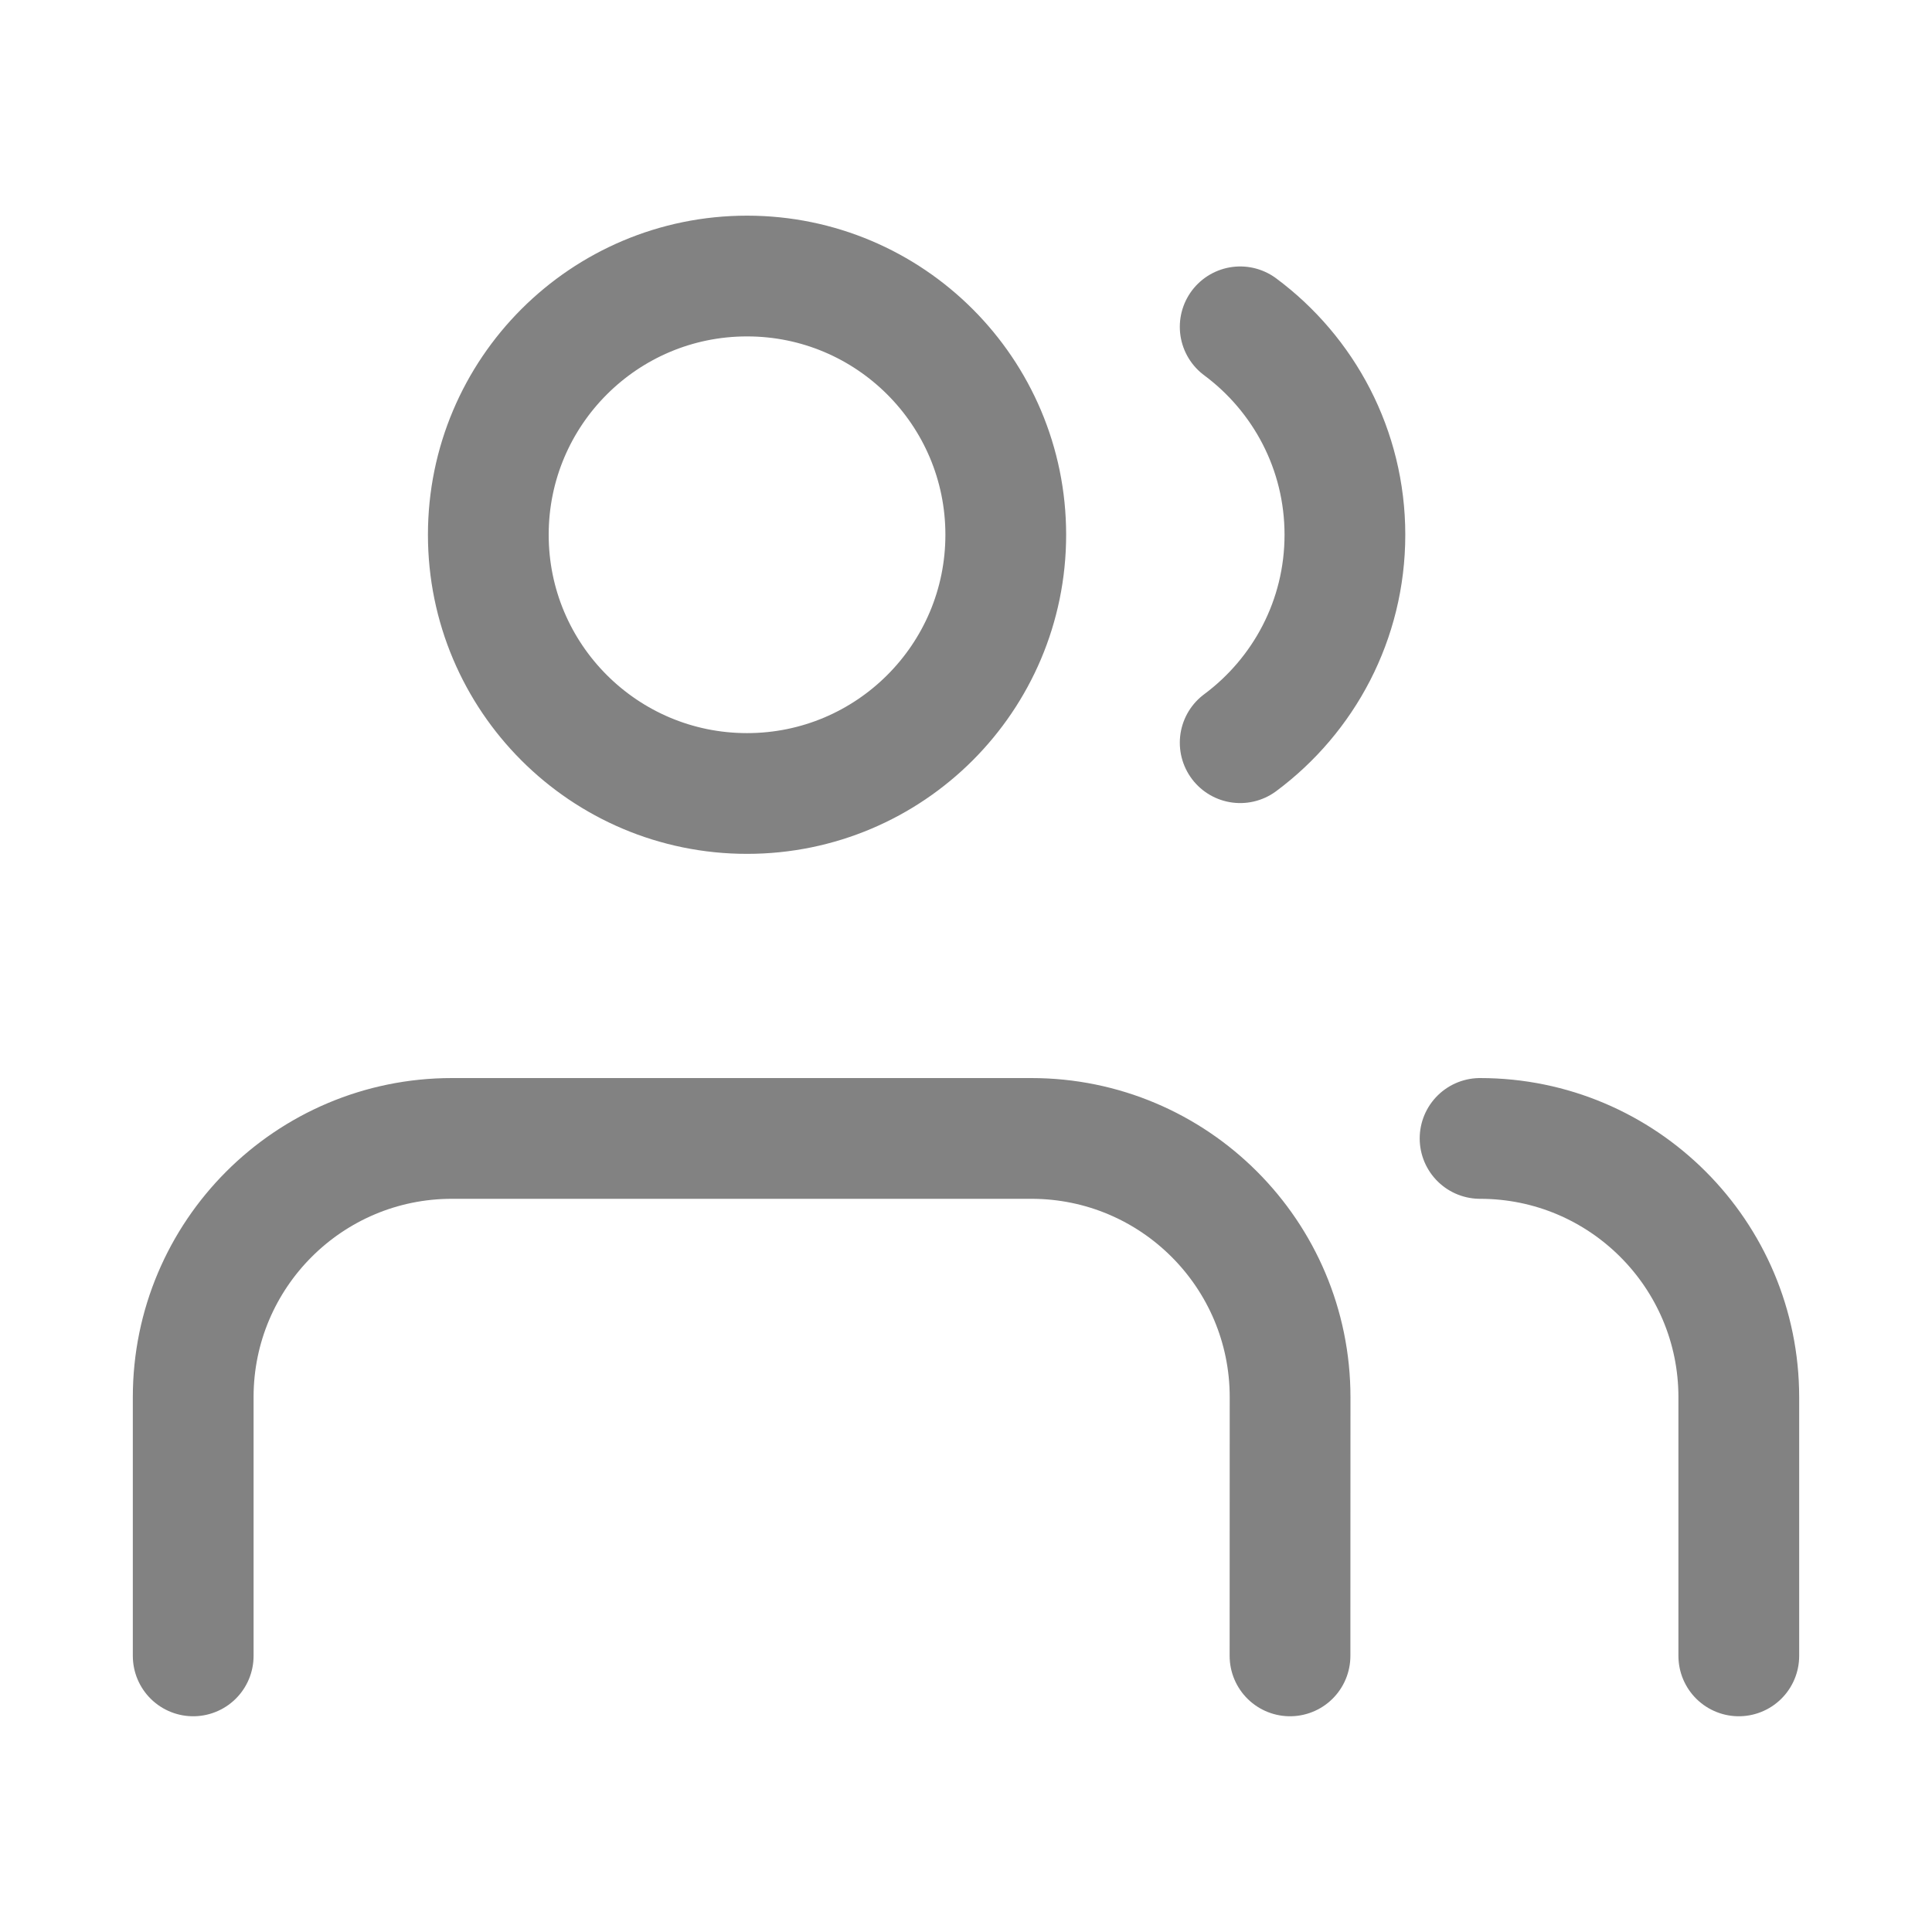
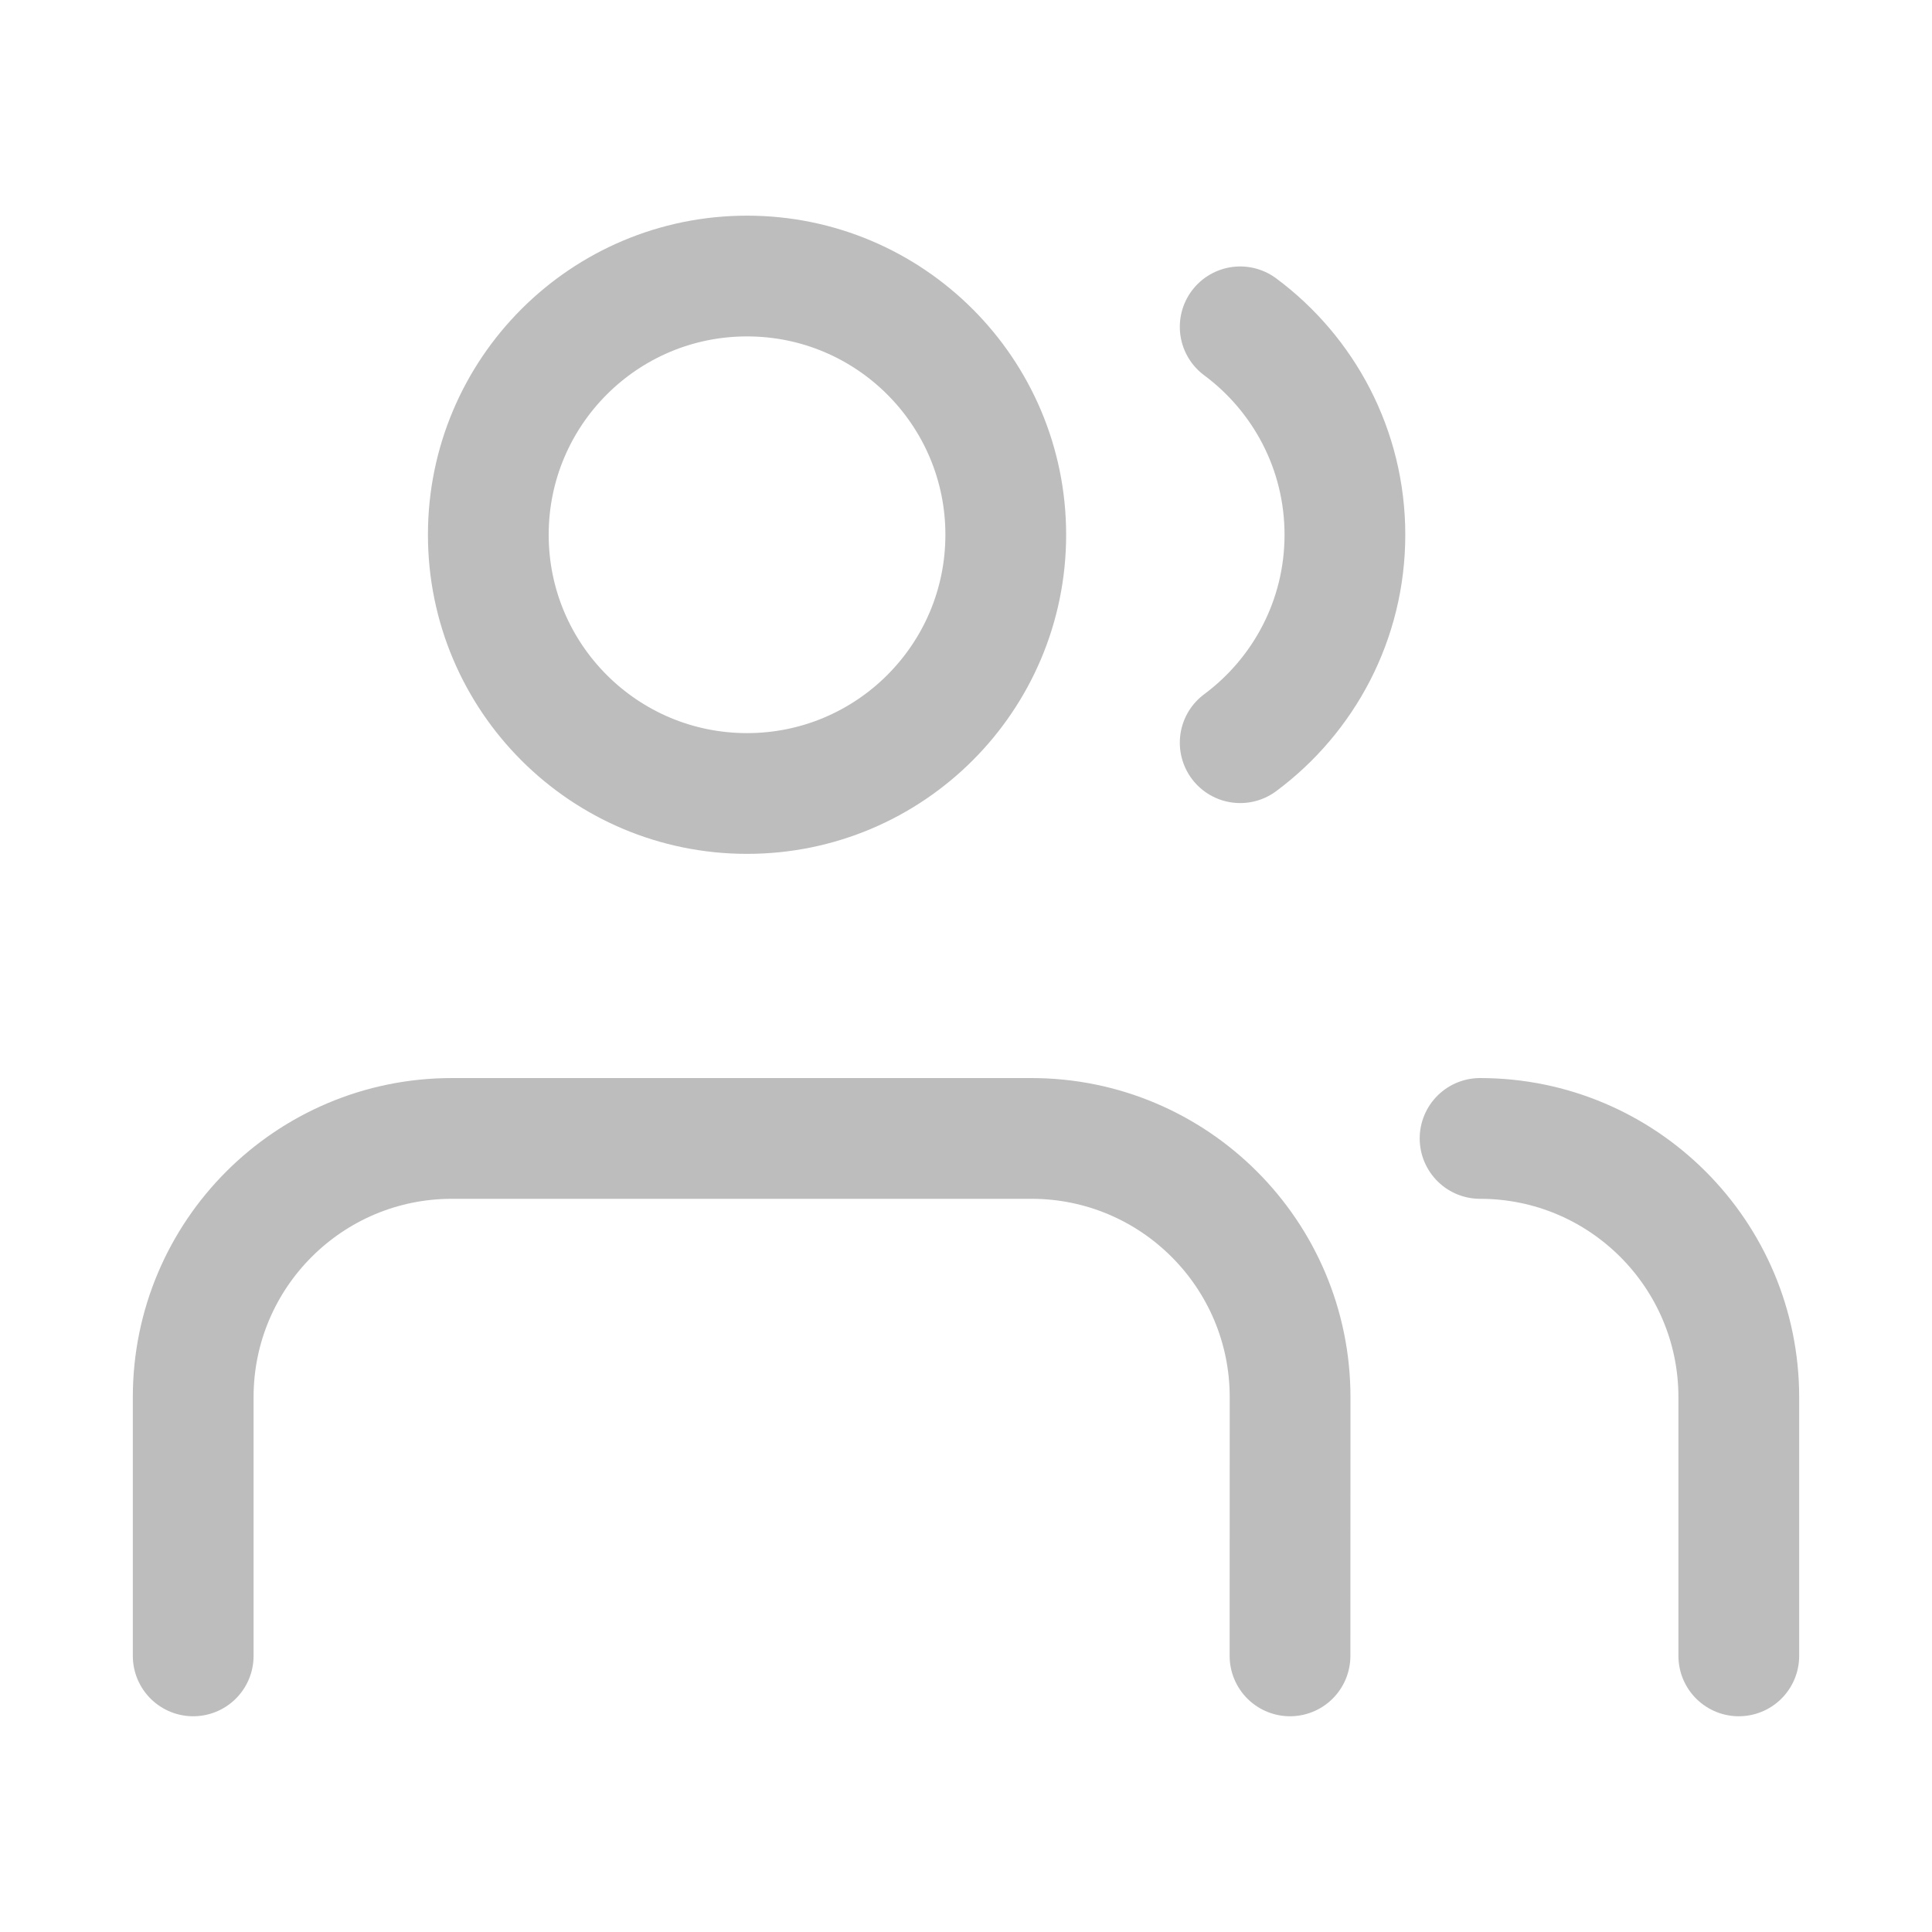
<svg xmlns="http://www.w3.org/2000/svg" width="24" height="24" viewBox="0 0 24 24" fill="none">
-   <path d="M16.025 20.57L16.026 17.357C16.026 15.581 14.587 14.142 12.812 14.142H5.614C3.839 14.142 2.4 15.581 2.4 17.356L2.4 20.57M21.6 20.57L21.6 17.357C21.6 15.582 20.161 14.142 18.386 14.142M15.406 4.06C16.195 4.646 16.707 5.585 16.707 6.643C16.707 7.701 16.195 8.64 15.406 9.226M12.494 6.643C12.494 8.418 11.055 9.857 9.28 9.857C7.505 9.857 6.066 8.418 6.066 6.643C6.066 4.868 7.505 3.429 9.28 3.429C11.055 3.429 12.494 4.868 12.494 6.643Z" stroke="#828282" stroke-width="1.5" stroke-linecap="round" stroke-linejoin="round" />
+   <path d="M16.025 20.57L16.026 17.357C16.026 15.581 14.587 14.142 12.812 14.142H5.614C3.839 14.142 2.4 15.581 2.4 17.356L2.4 20.57M21.6 20.57L21.6 17.357C21.6 15.582 20.161 14.142 18.386 14.142M15.406 4.06C16.195 4.646 16.707 5.585 16.707 6.643C16.707 7.701 16.195 8.64 15.406 9.226M12.494 6.643C12.494 8.418 11.055 9.857 9.28 9.857C7.505 9.857 6.066 8.418 6.066 6.643C6.066 4.868 7.505 3.429 9.28 3.429C11.055 3.429 12.494 4.868 12.494 6.643Z" stroke="#BDBDBD" stroke-width="1.5" stroke-linecap="round" stroke-linejoin="round" />
</svg>
